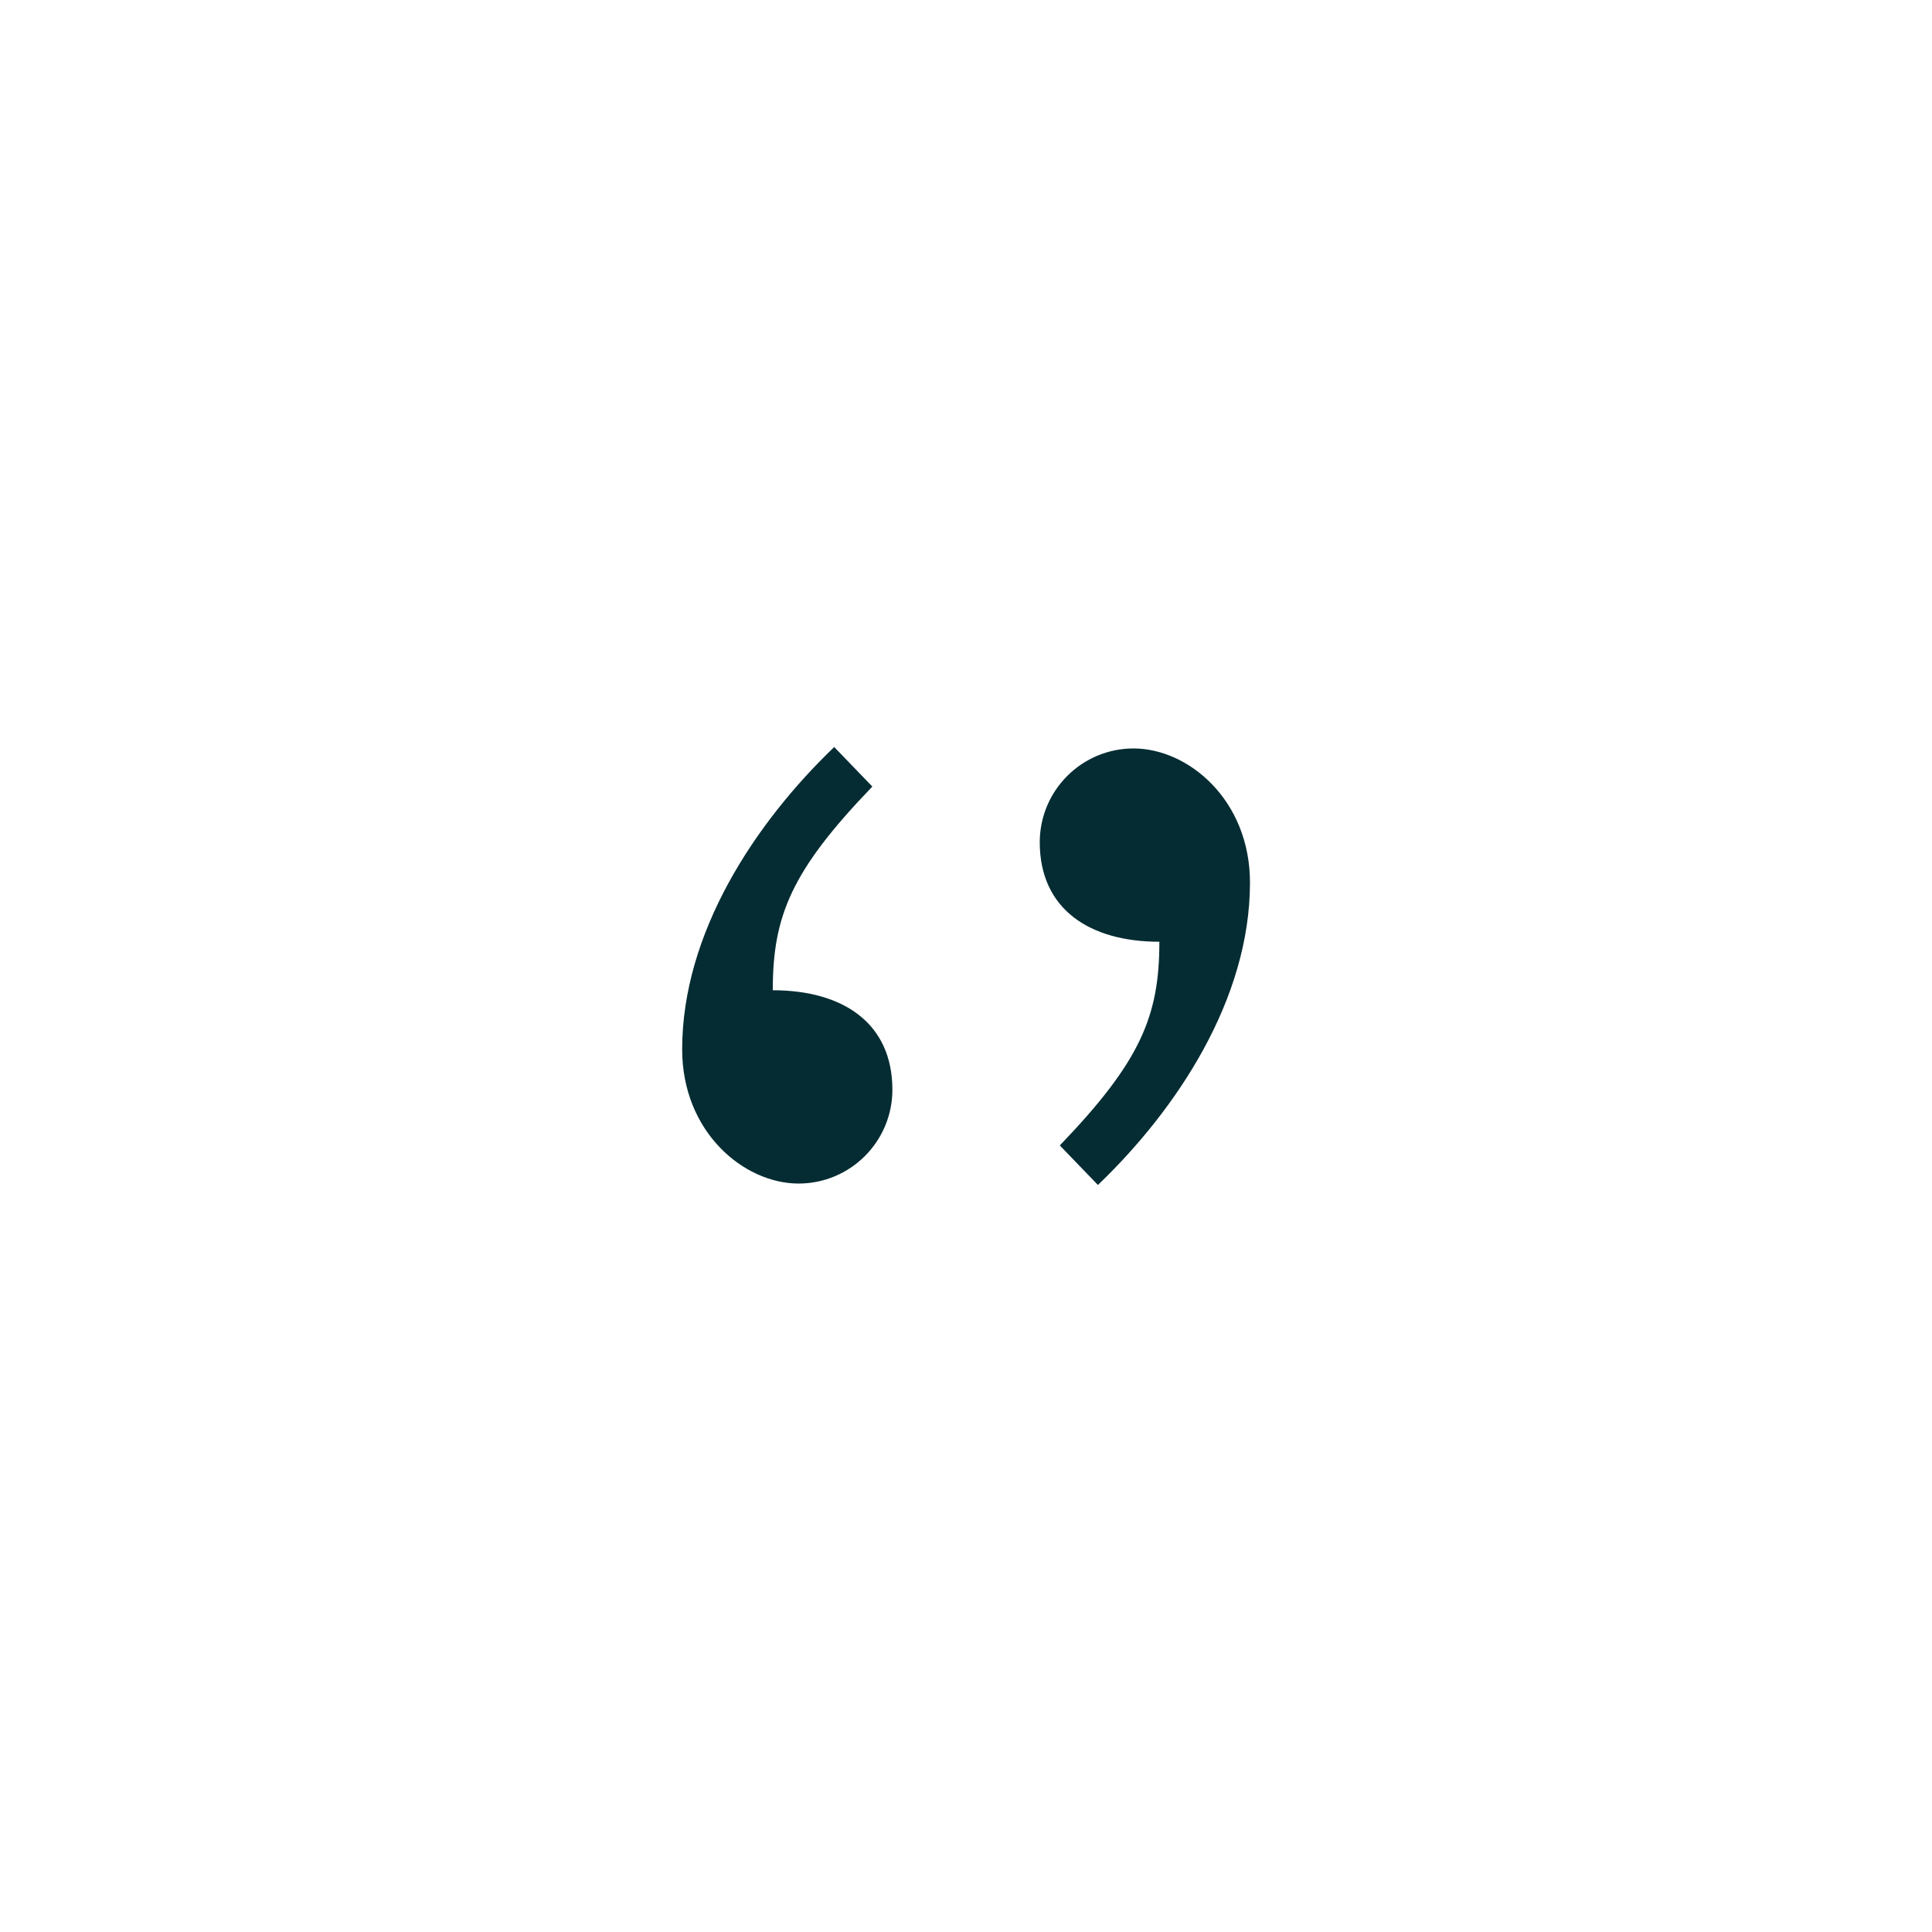
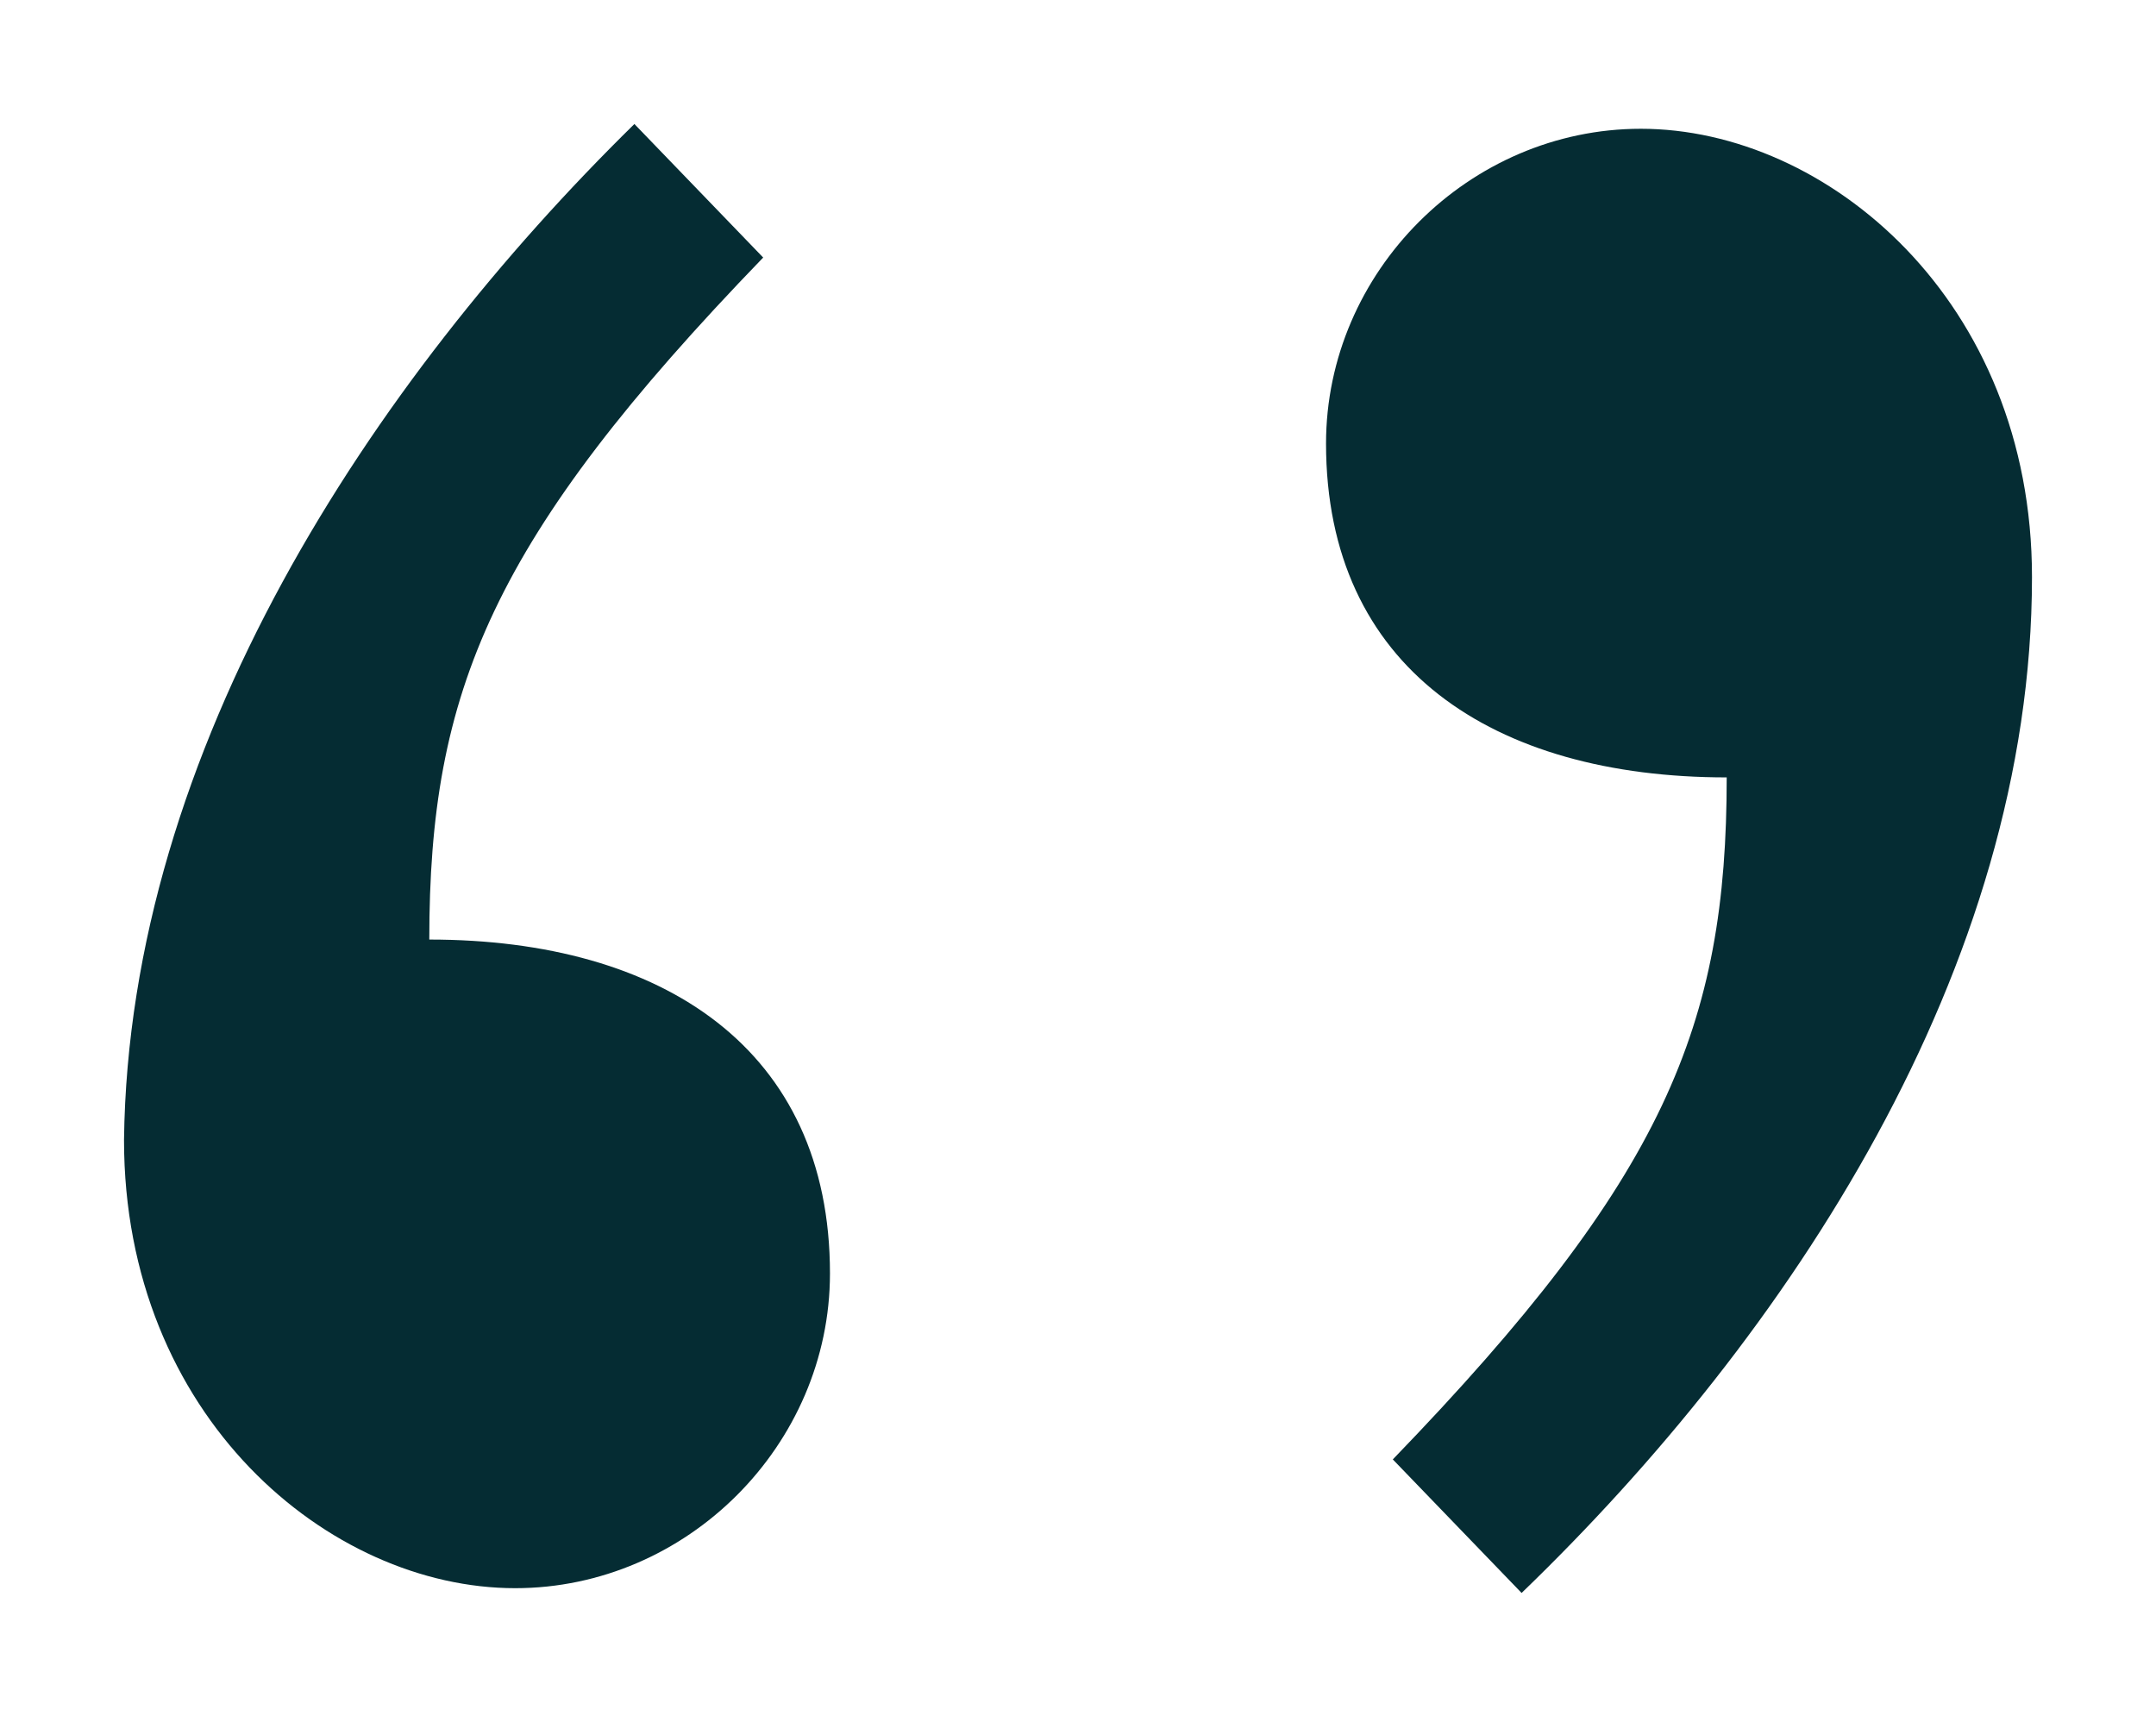
- <svg xmlns="http://www.w3.org/2000/svg" id="Calque_1" data-name="Calque 1" viewBox="0 0 135.83 135.83">
-   <defs>
-     <style>.cls-1{fill:#052c33;}</style>
-   </defs>
-   <path class="cls-1" d="M61.33,55.3c-5.69,5.91-7,9.09-7,14.32,4.89,0,8.41,2.27,8.41,7a6.6,6.6,0,0,1-6.59,6.59c-3.87,0-8.19-3.64-8.19-9.43,0-8.19,5.12-15.92,10.69-21.26Z" />
-   <path class="cls-1" d="M74.51,80.53c5.68-5.91,7-9.09,7-14.32-4.88,0-8.41-2.27-8.41-7a6.6,6.6,0,0,1,6.59-6.59c3.87,0,8.19,3.64,8.19,9.43,0,8.19-5.12,15.92-10.69,21.26Z" />
+ <svg xmlns="http://www.w3.org/2000/svg" version="1.1" id="Calque_1" x="0px" y="0px" viewBox="0 0 45.2 36.1" style="enable-background:new 0 0 45.2 36.1;" xml:space="preserve">
+   <style type="text/css">
+ 	.st0{fill:#052C33;}
+ </style>
+   <path class="st0" d="M16,5.4c-5.7,5.9-7,9.1-7,14.3c4.9,0,8.4,2.3,8.4,7c0,3.6-3,6.6-6.6,6.6c-3.9,0-8.2-3.6-8.2-9.4  C2.7,15.7,7.8,8,13.3,2.6L16,5.4z" />
+   <path class="st0" d="M29.2,30.6c5.7-5.9,7-9.1,7-14.3c-4.9,0-8.4-2.3-8.4-7c0-3.6,3-6.6,6.6-6.6c3.9,0,8.2,3.6,8.2,9.4  c0,8.2-5.1,15.9-10.7,21.3L29.2,30.6z" />
</svg>
